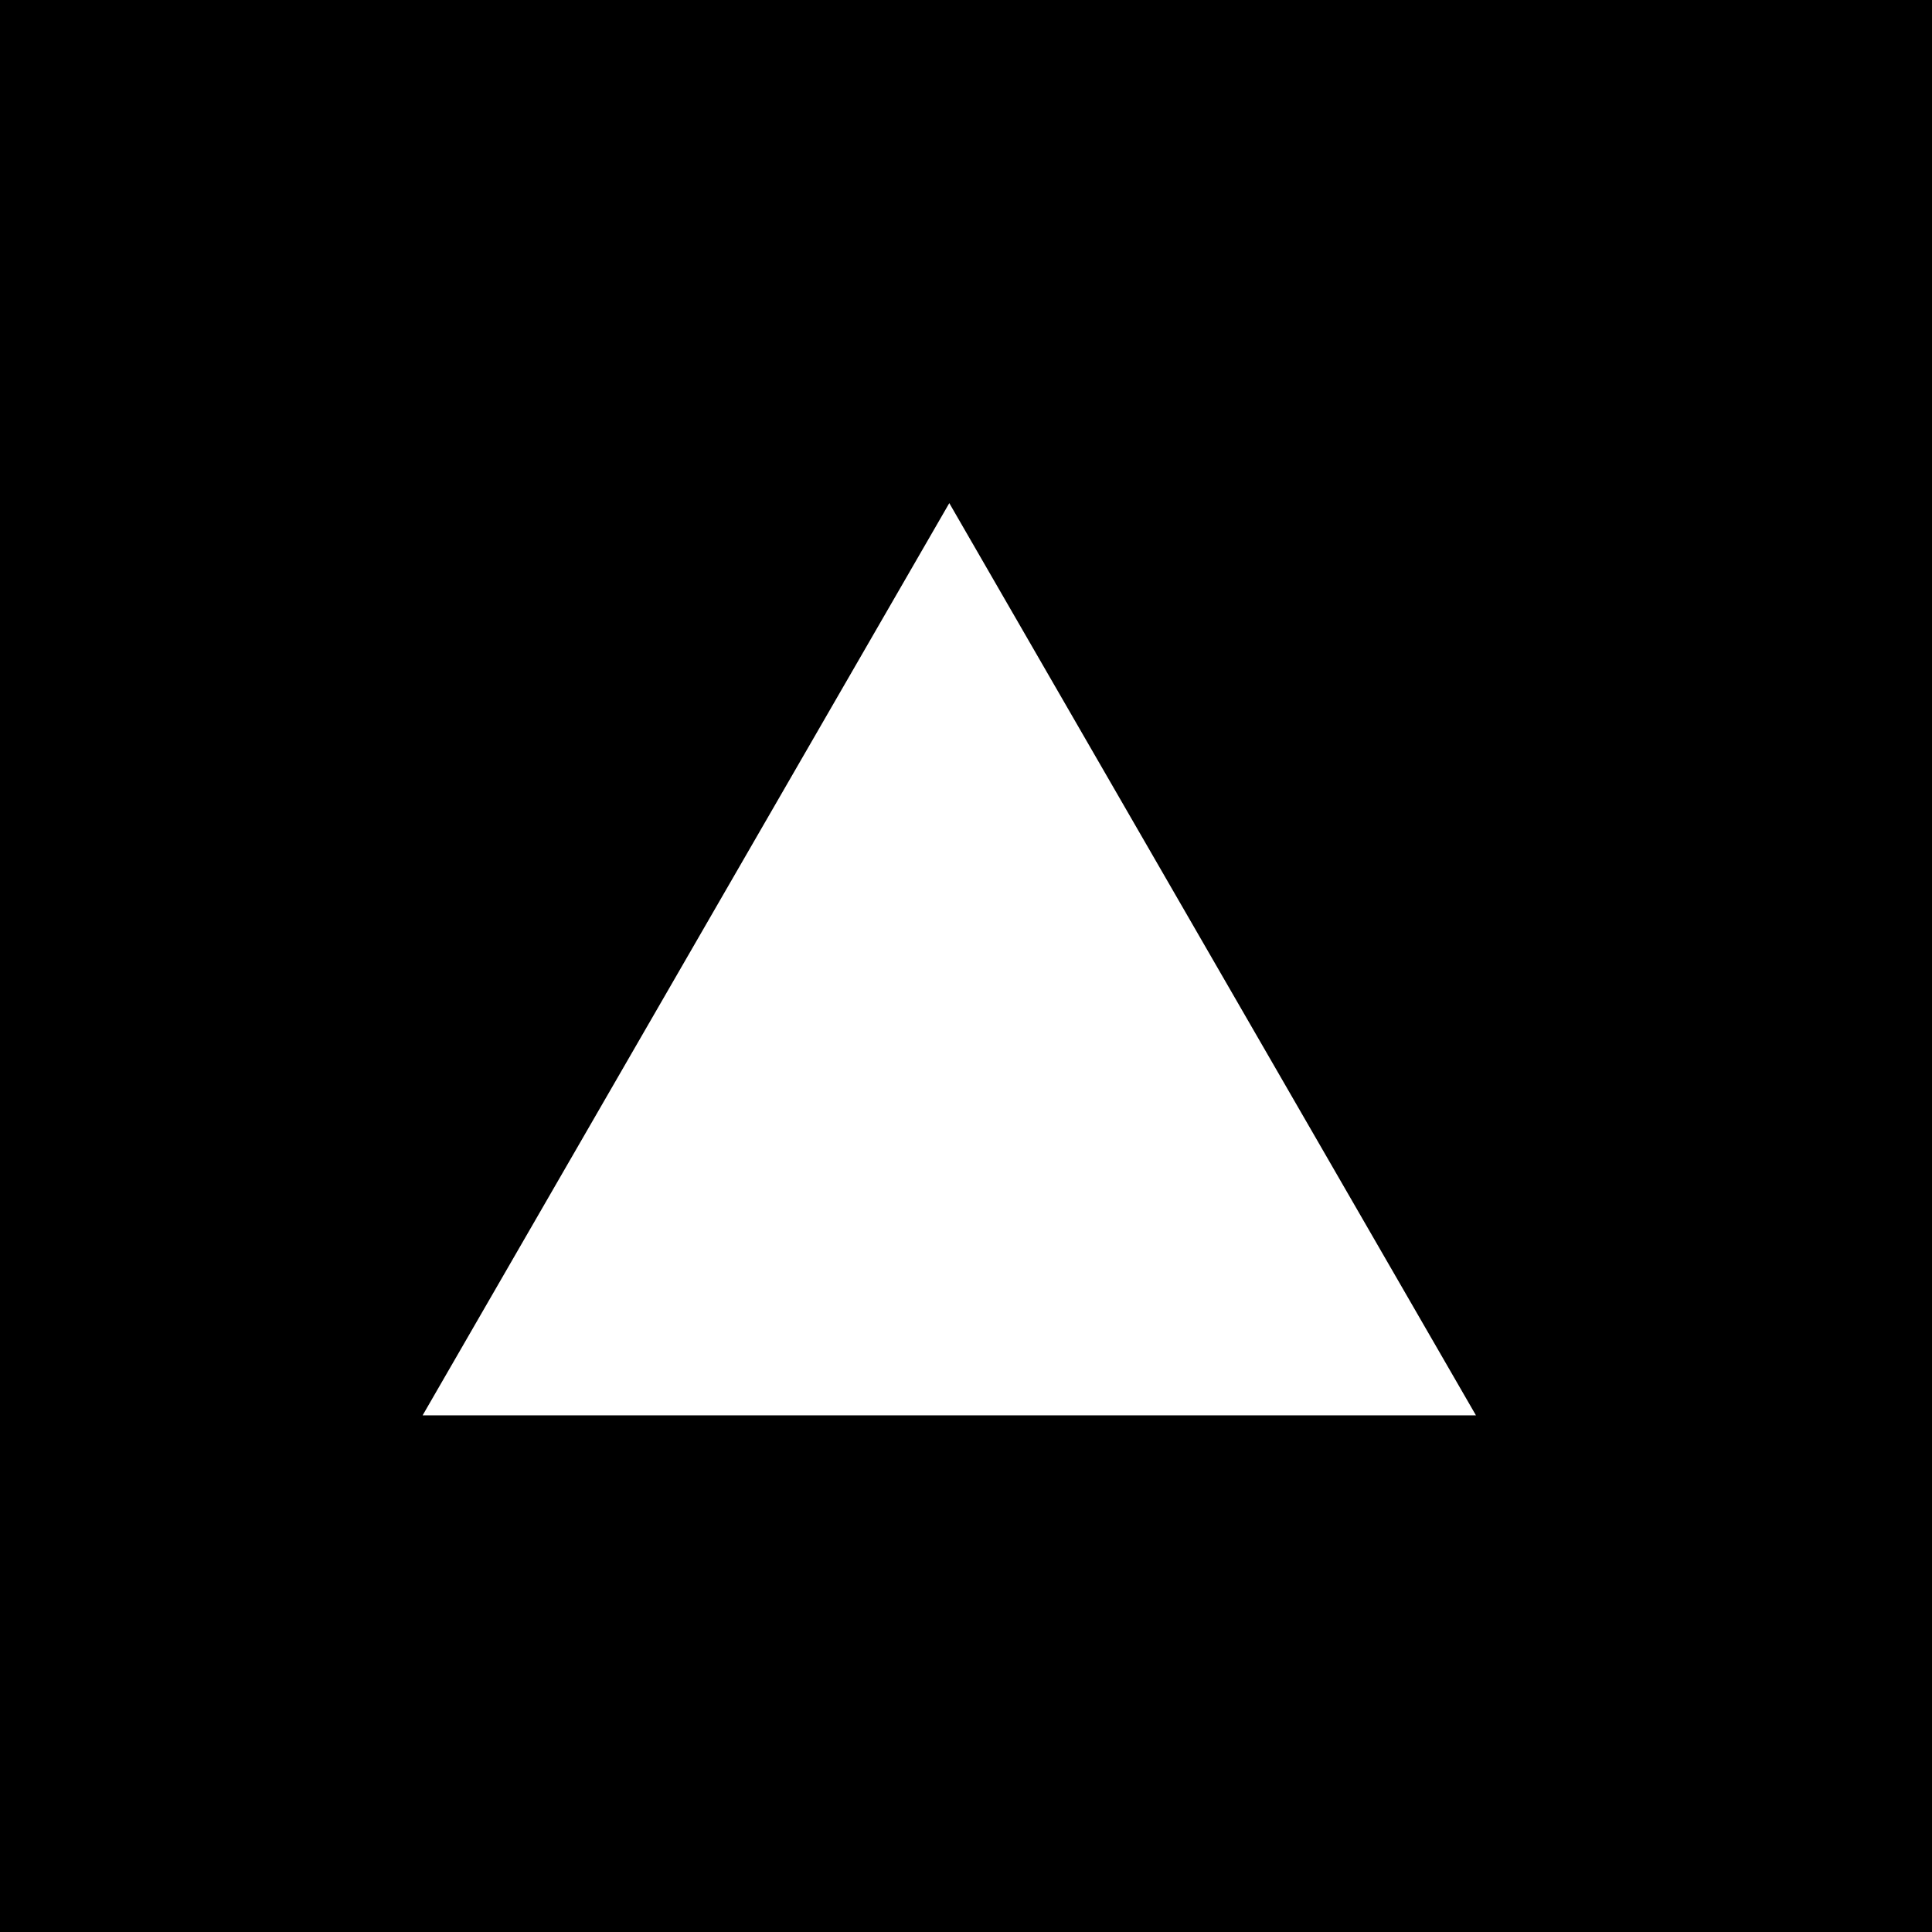
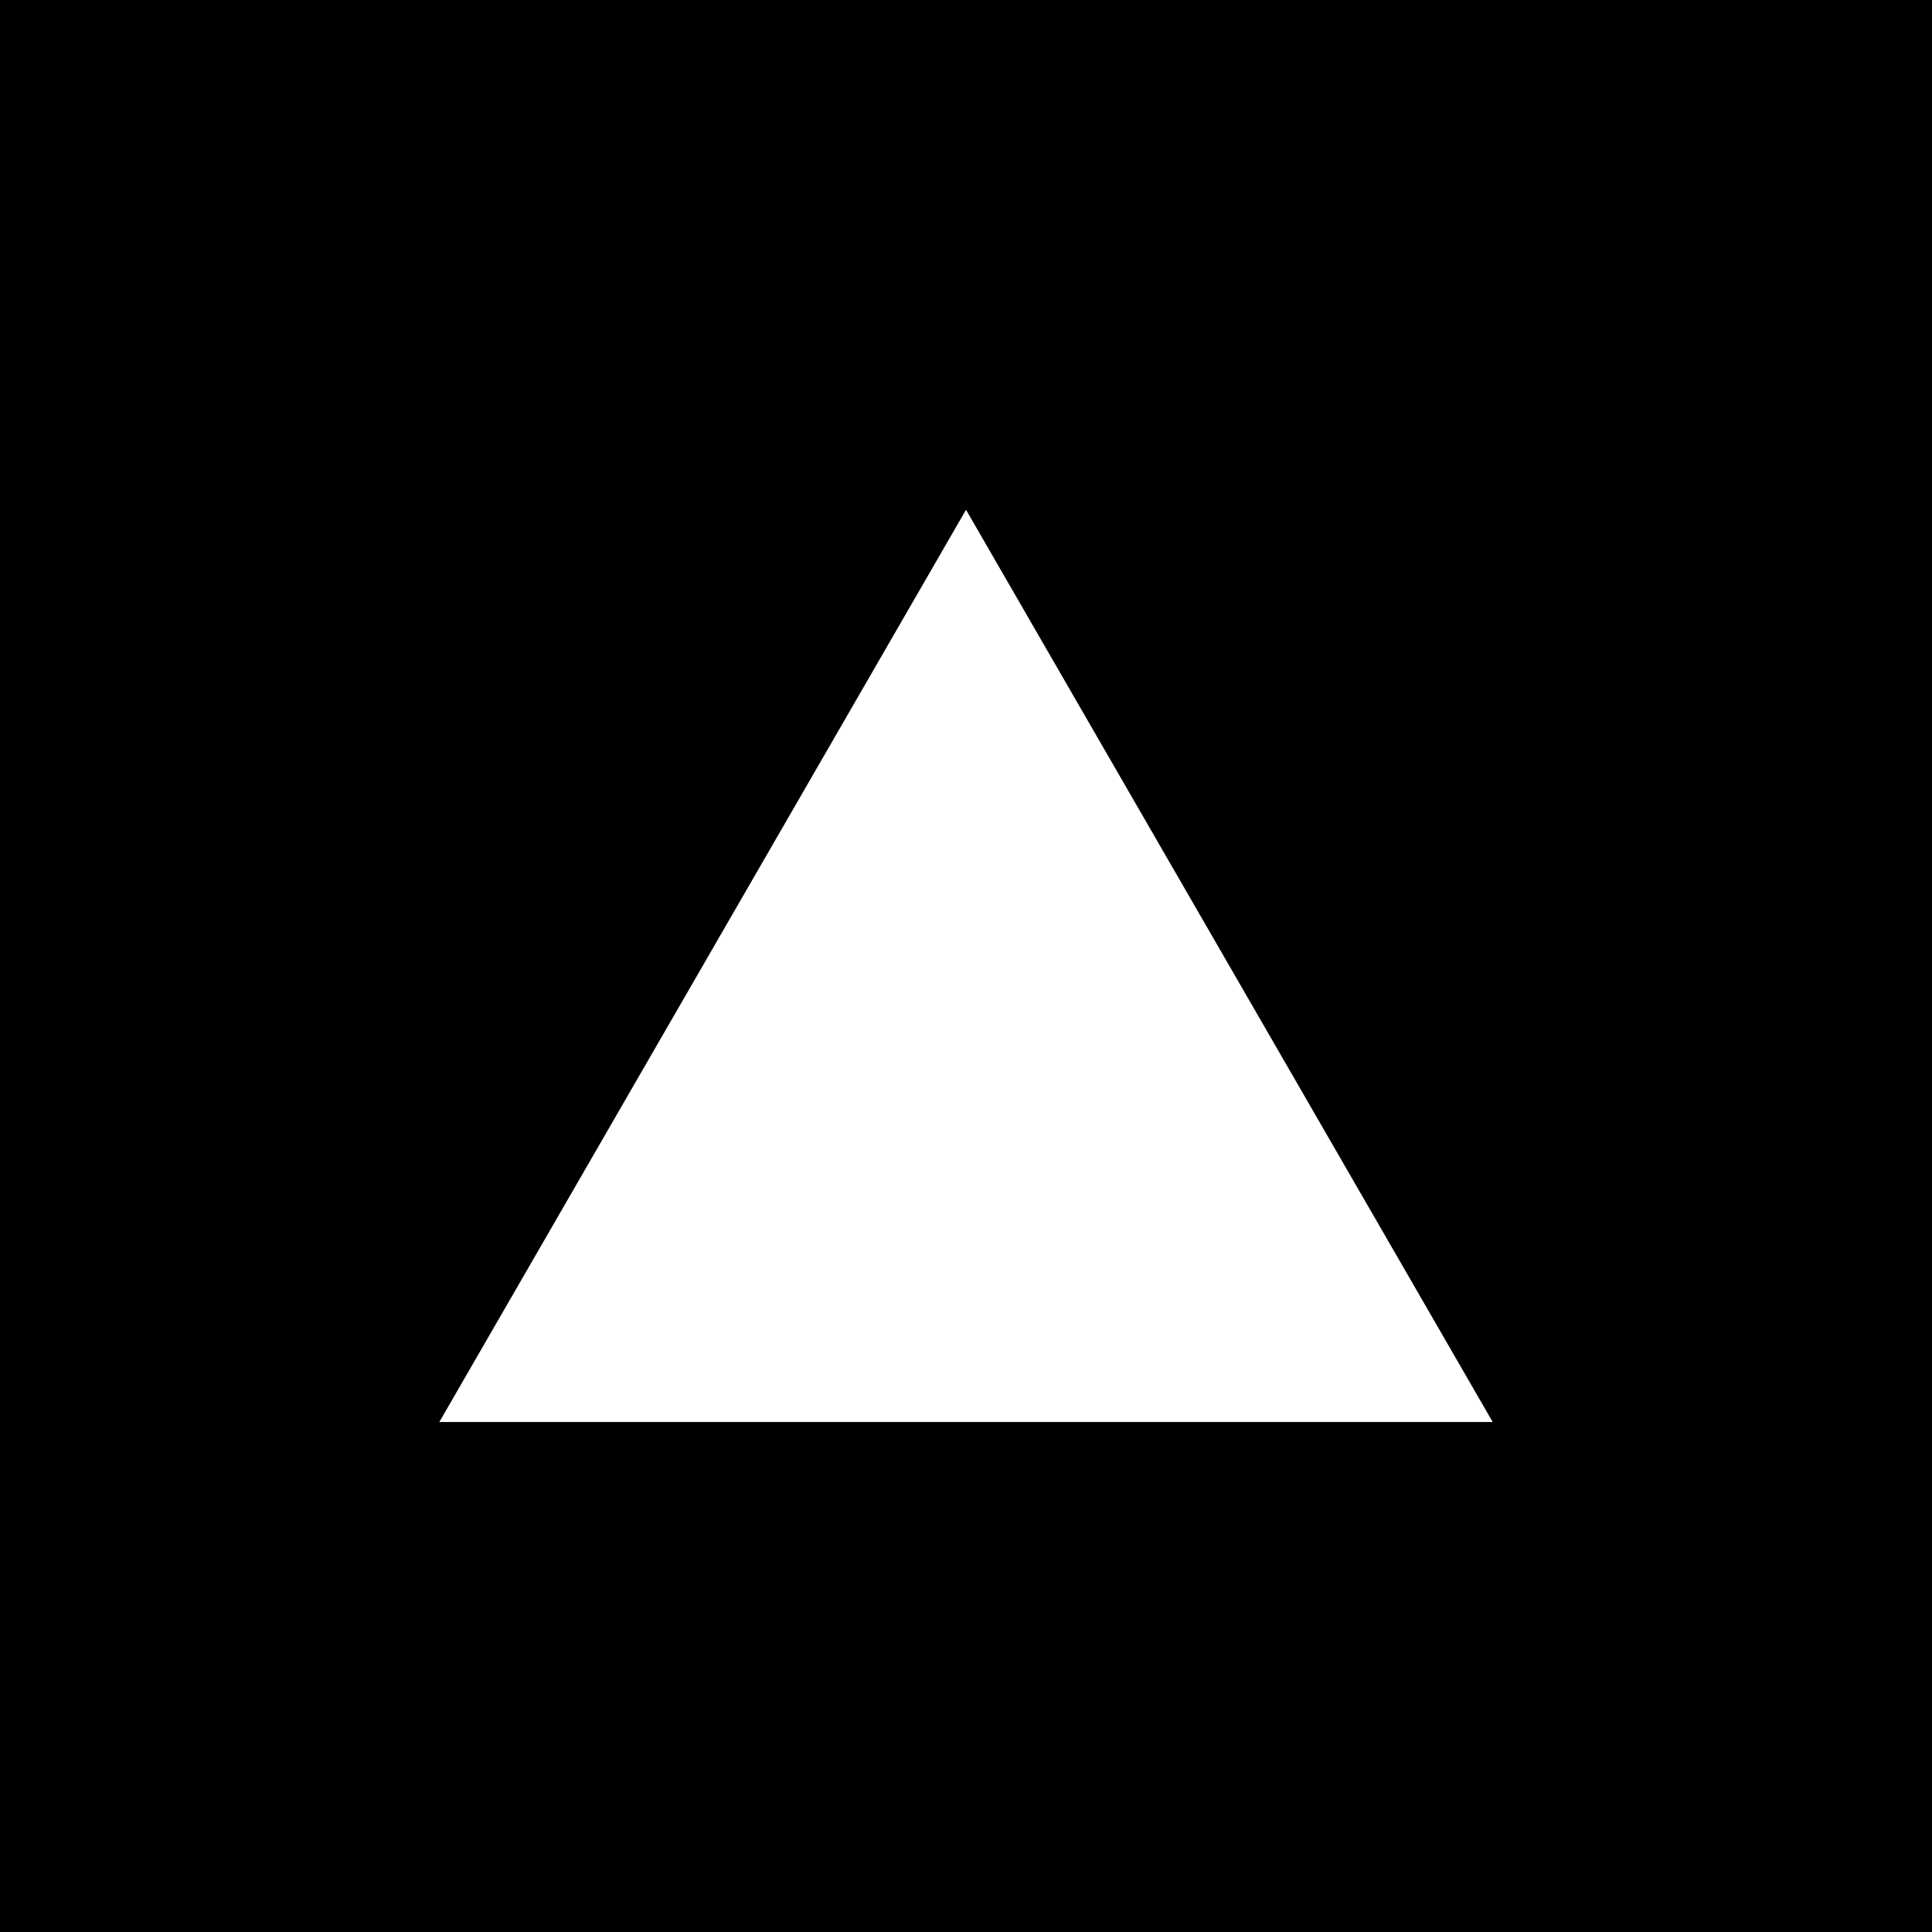
<svg xmlns="http://www.w3.org/2000/svg" fill="none" height="96" viewBox="0 0 96 96" width="96">
  <path d="m0 0h96v96h-96z" fill="#000" />
-   <path d="m47.17 25 26.17 45.329h-52.341z" fill="#fff" />
+   <path d="m48.001 25.33 26.17 45.329h-52.341z" fill="#fff" />
</svg>
